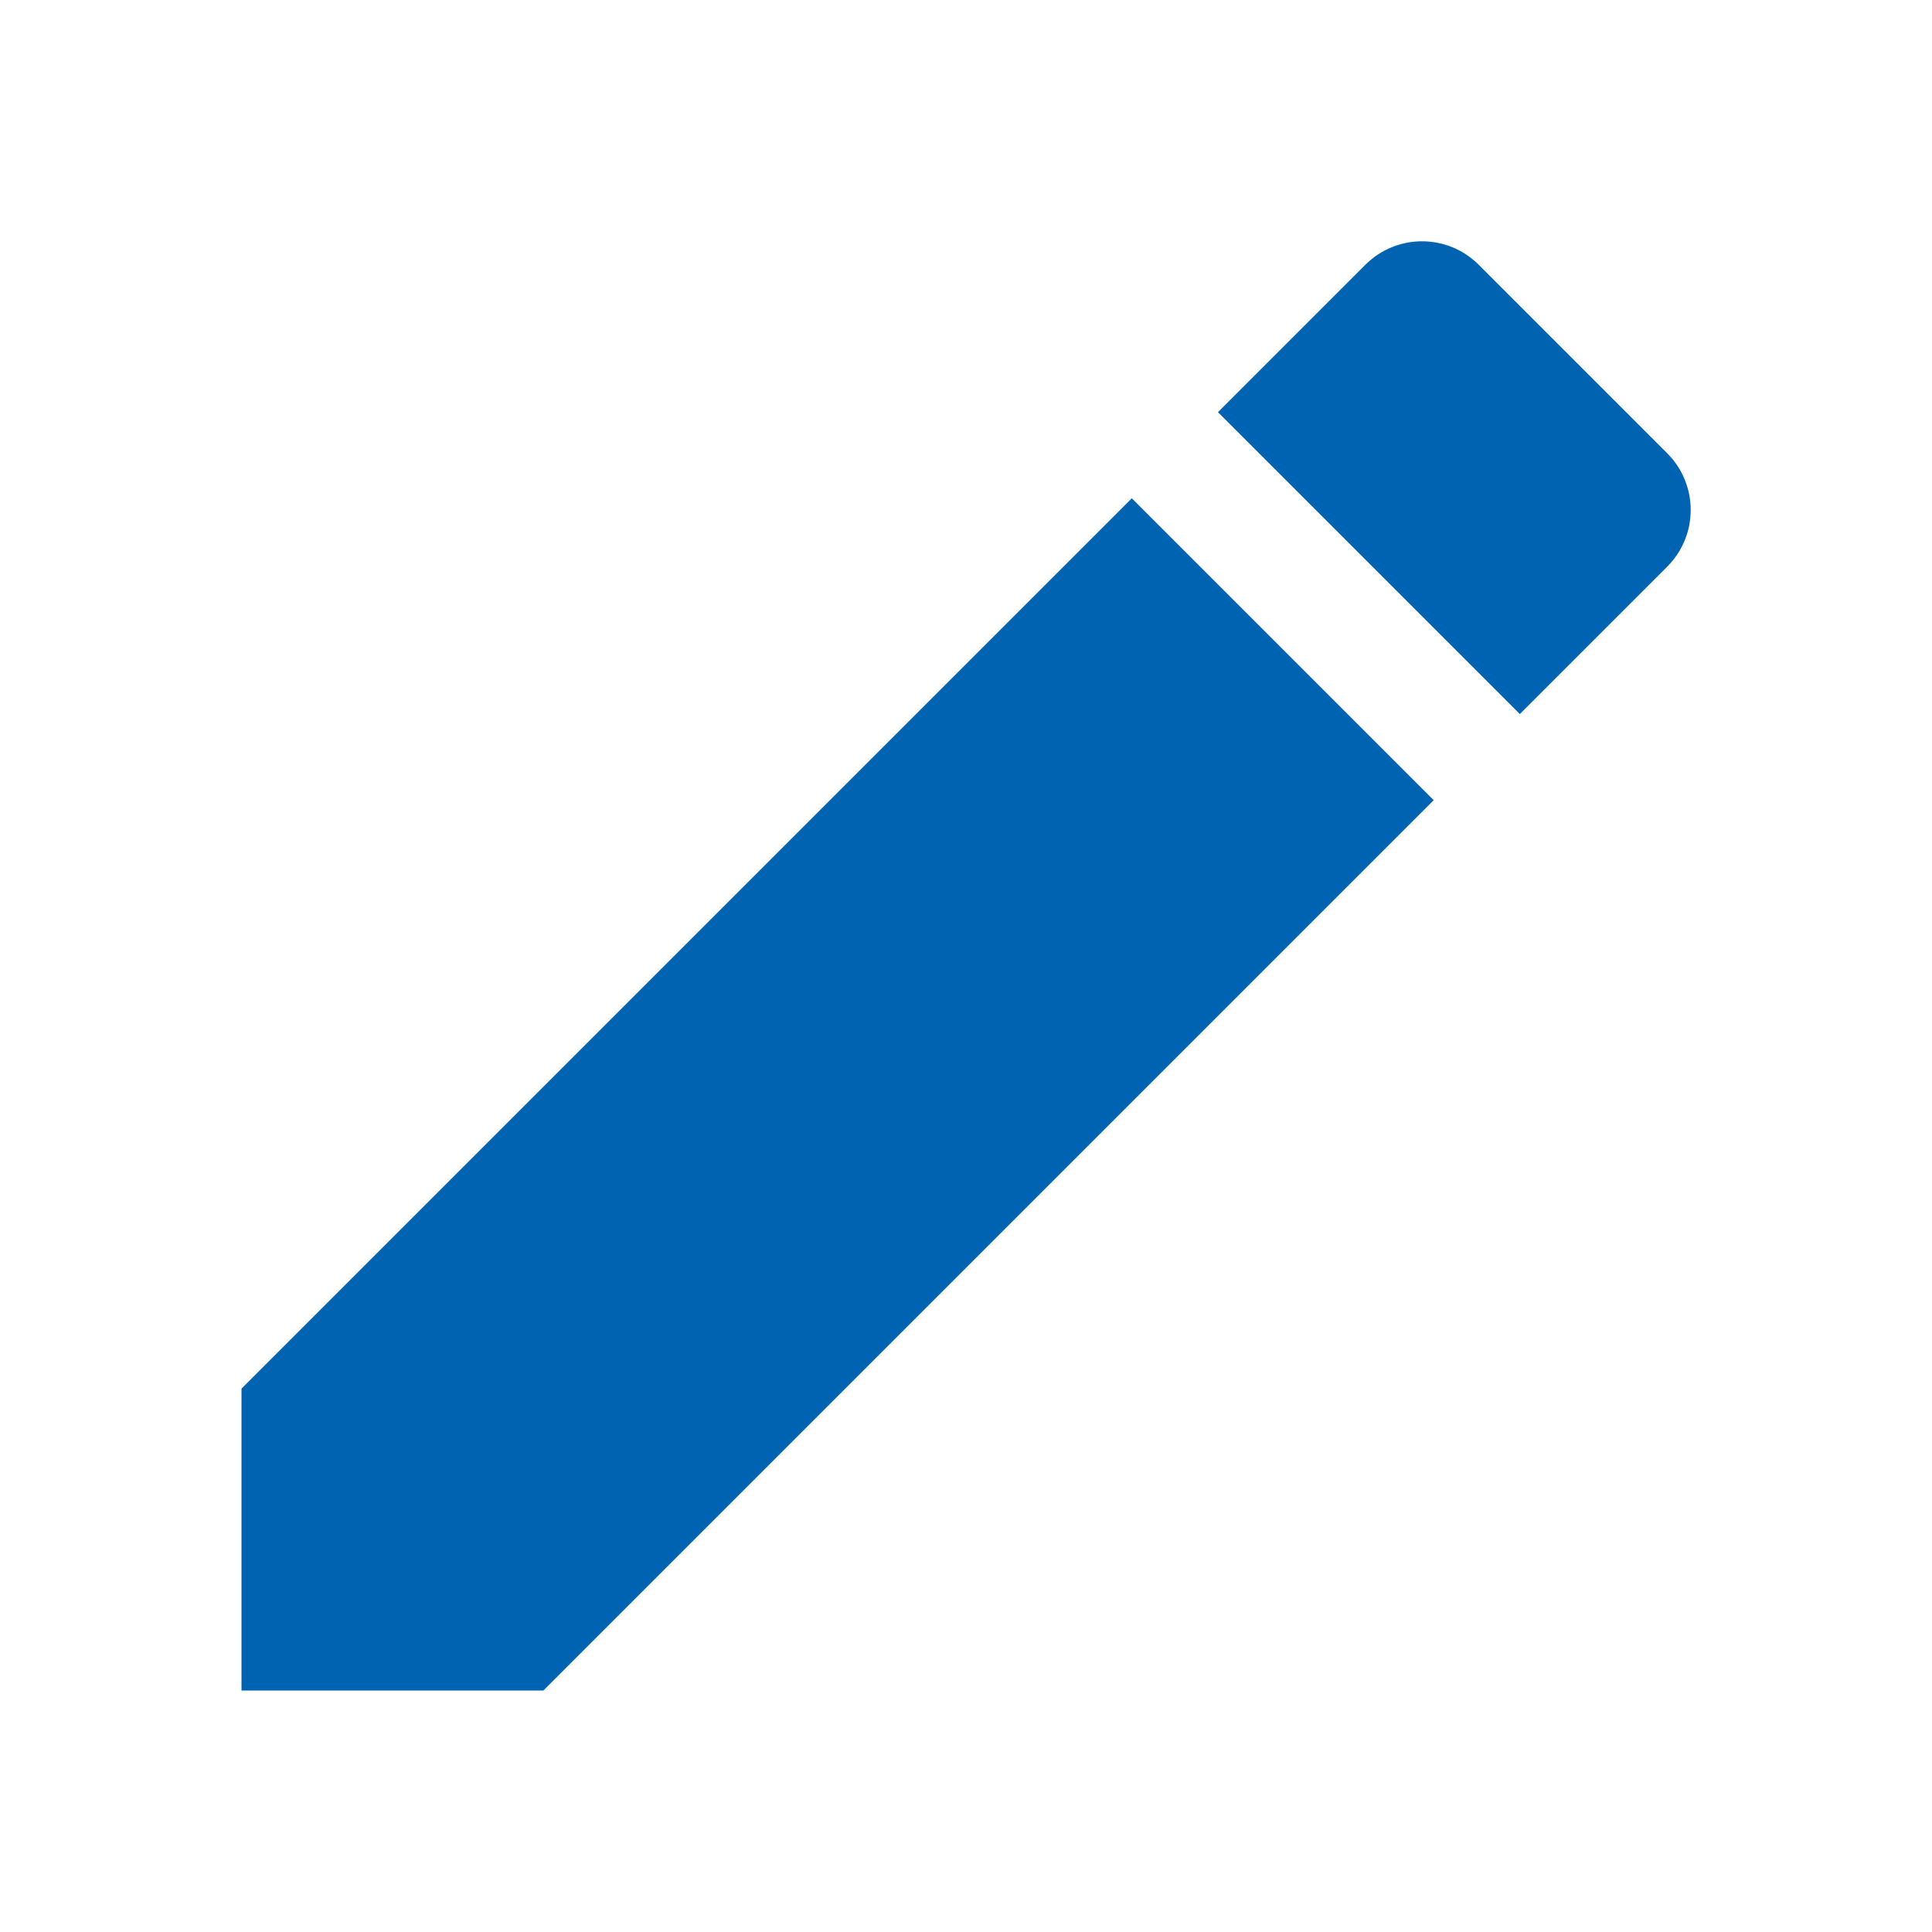
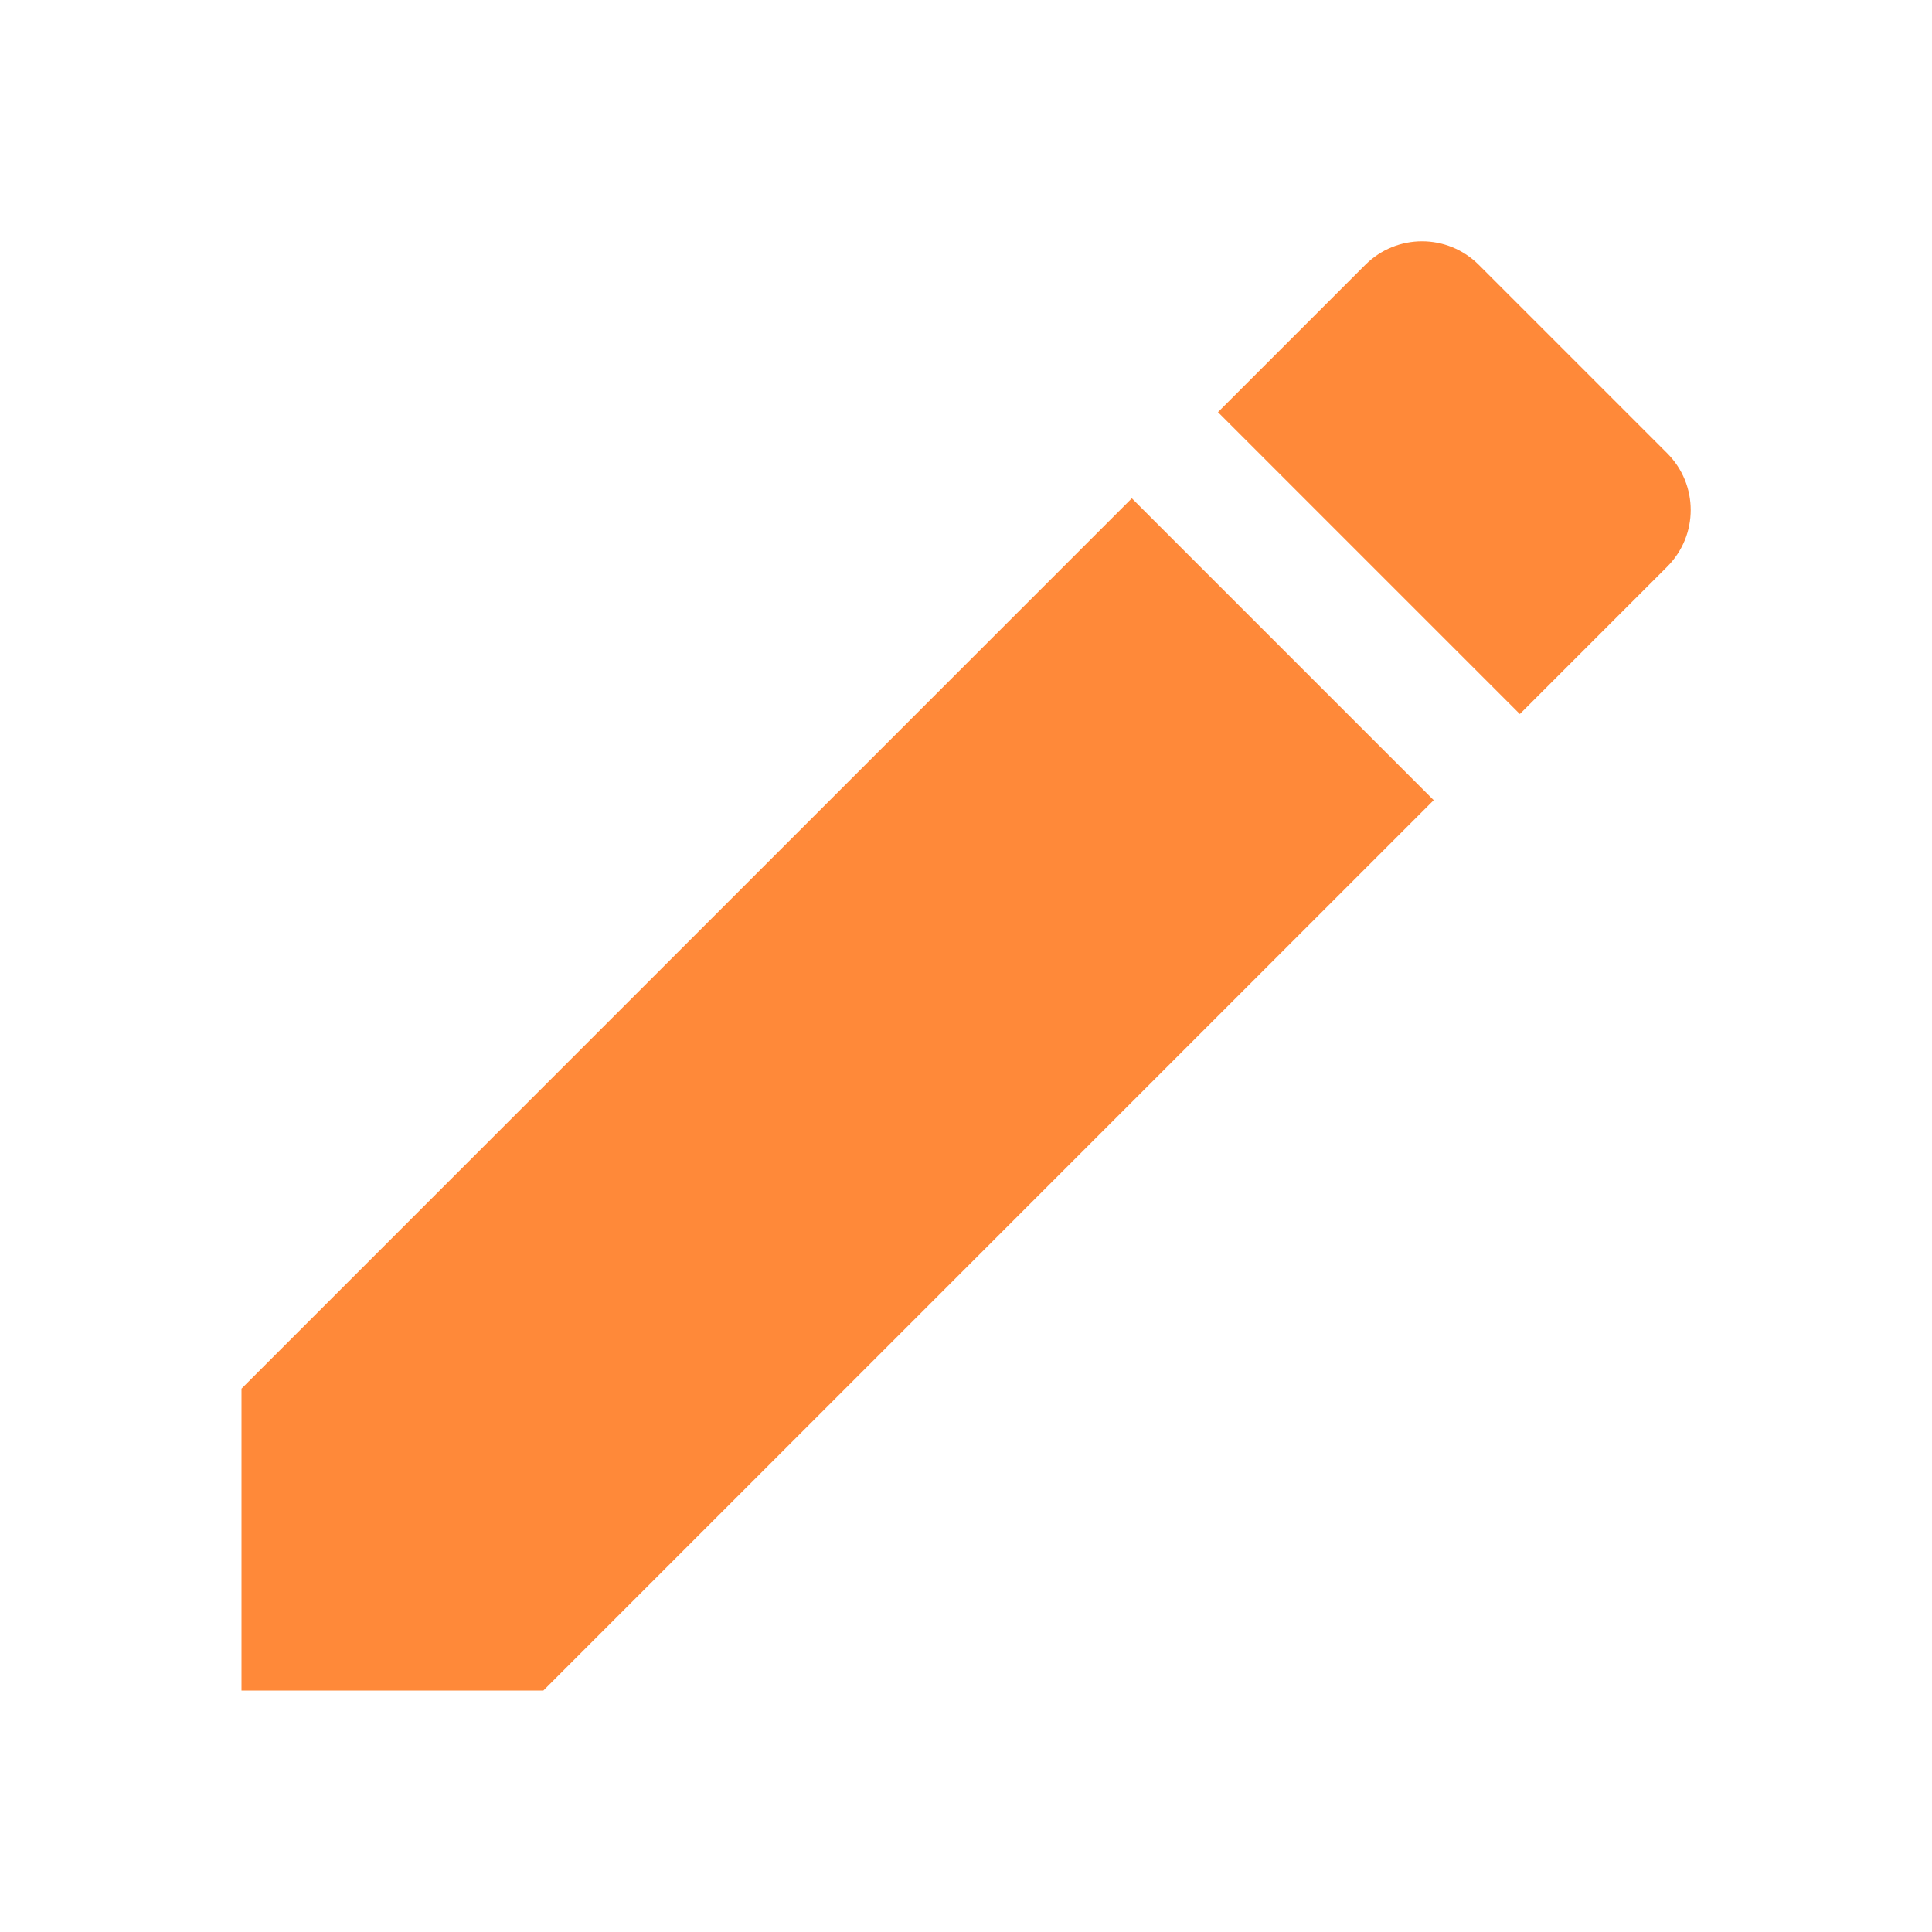
<svg xmlns="http://www.w3.org/2000/svg" height="24" viewBox="0 0 24 24" width="24">
  <path d="M0 0h24v24H0z" fill="none" />
-   <path style="fill:#0063b2" d="M3 17.25V21h3.75L17.81 9.94l-3.75-3.75L3 17.25zM20.71 7.04c.39-.39.39-1.02 0-1.41l-2.34-2.34c-.39-.39-1.02-.39-1.41 0l-1.83 1.83 3.75 3.75 1.83-1.83z" />
+   <path style="fill:#ff8939" d="M3 17.25V21h3.75L17.81 9.94l-3.75-3.75L3 17.25zM20.71 7.04c.39-.39.39-1.02 0-1.41l-2.34-2.34c-.39-.39-1.02-.39-1.41 0l-1.83 1.83 3.75 3.75 1.83-1.83z" />
</svg>
